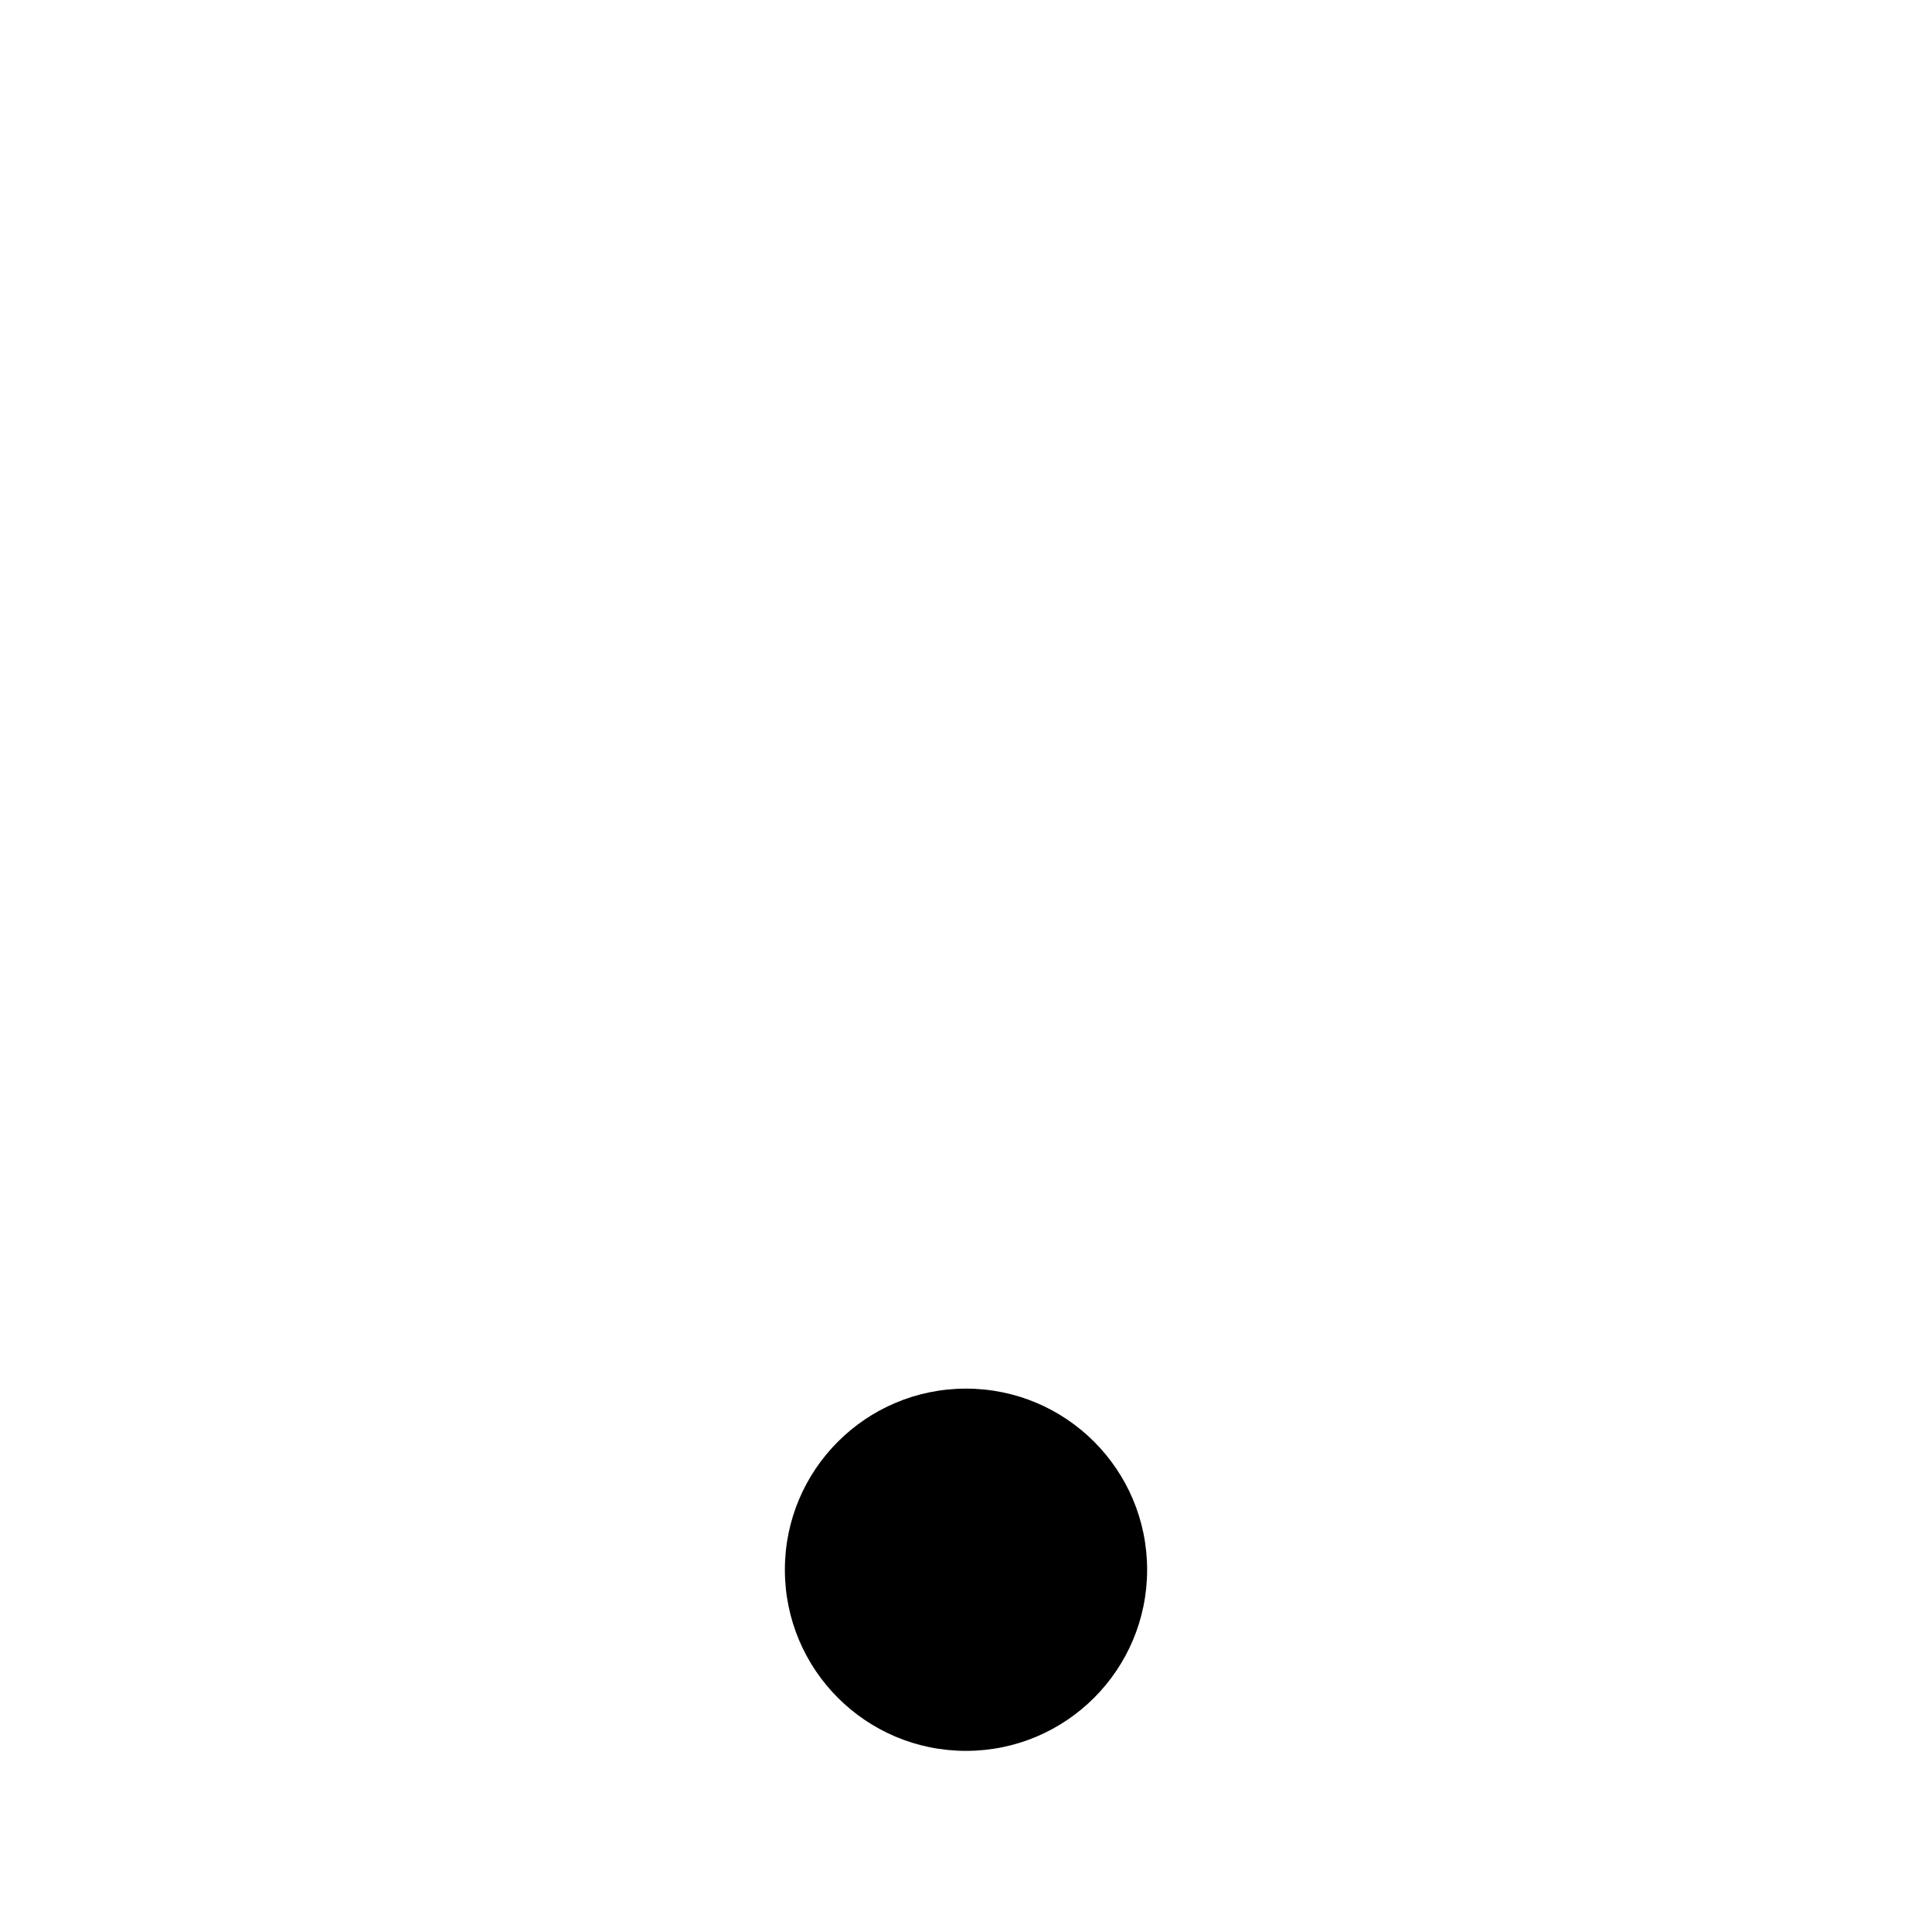
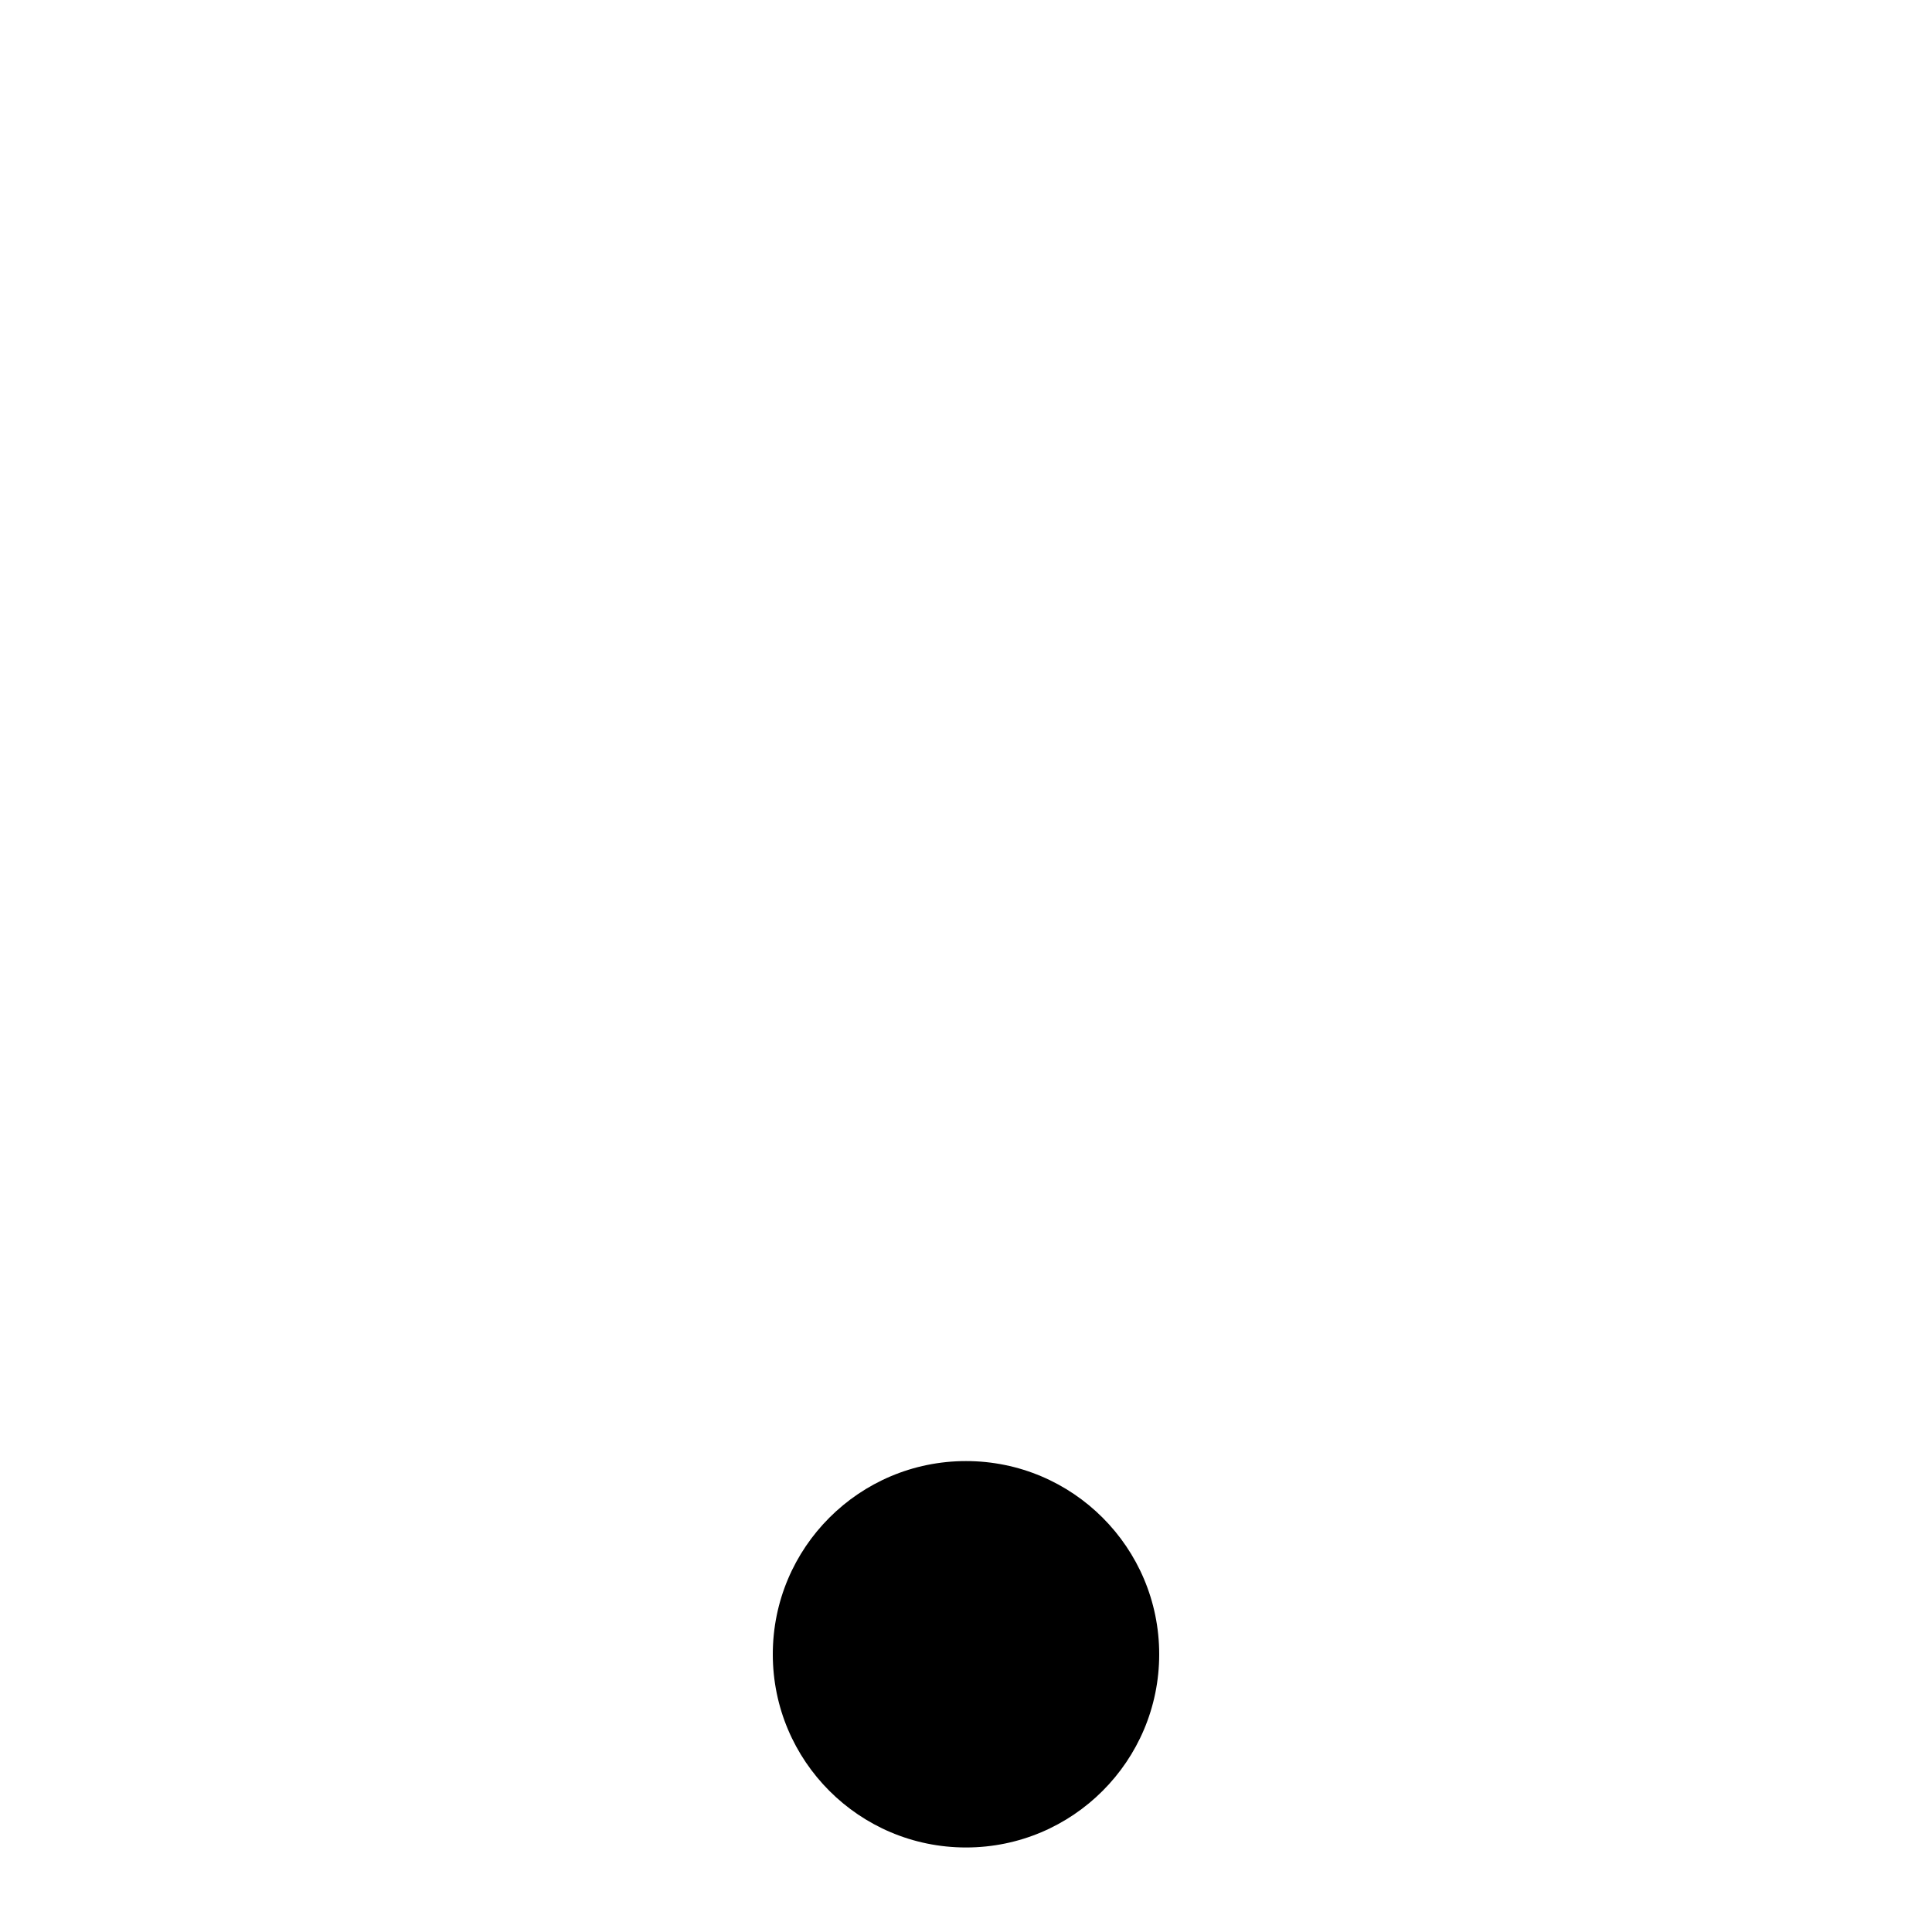
<svg xmlns="http://www.w3.org/2000/svg" viewBox="0 0 16 16">
  <g class="ink">
-     <circle cx="8" cy="13" r="1.5" />
-     <path d="M5.6 10.6A3.4 3.4 0 0 1 10.4 10.6" fill="none" stroke-width="2" />
-     <path d="M3.6 8.6A6.2 6.2 0 0 1 12.4 8.6" fill="none" stroke-width="2" />
+     <circle cx="8" cy="13.7" r="1.6" />
+     <path d="M5.81 11A3.4 3.4 0 0 1 10.19 11" fill="none" stroke-width="2.4" />
+     <path d="M3.5 8.24A7 7 0 0 1 12.5 8.24" fill="none" stroke-width="2.4" />
  </g>
  <g class="shade">
-     <path d="M1.6 6.6A9 9 0 0 1 14.4 6.6" fill="none" stroke-width="2" />
+     <path d="M1.19 5.48A10.6 10.6 0 0 1 14.81 5.48" fill="none" stroke-width="2.4" />
  </g>
</svg>
